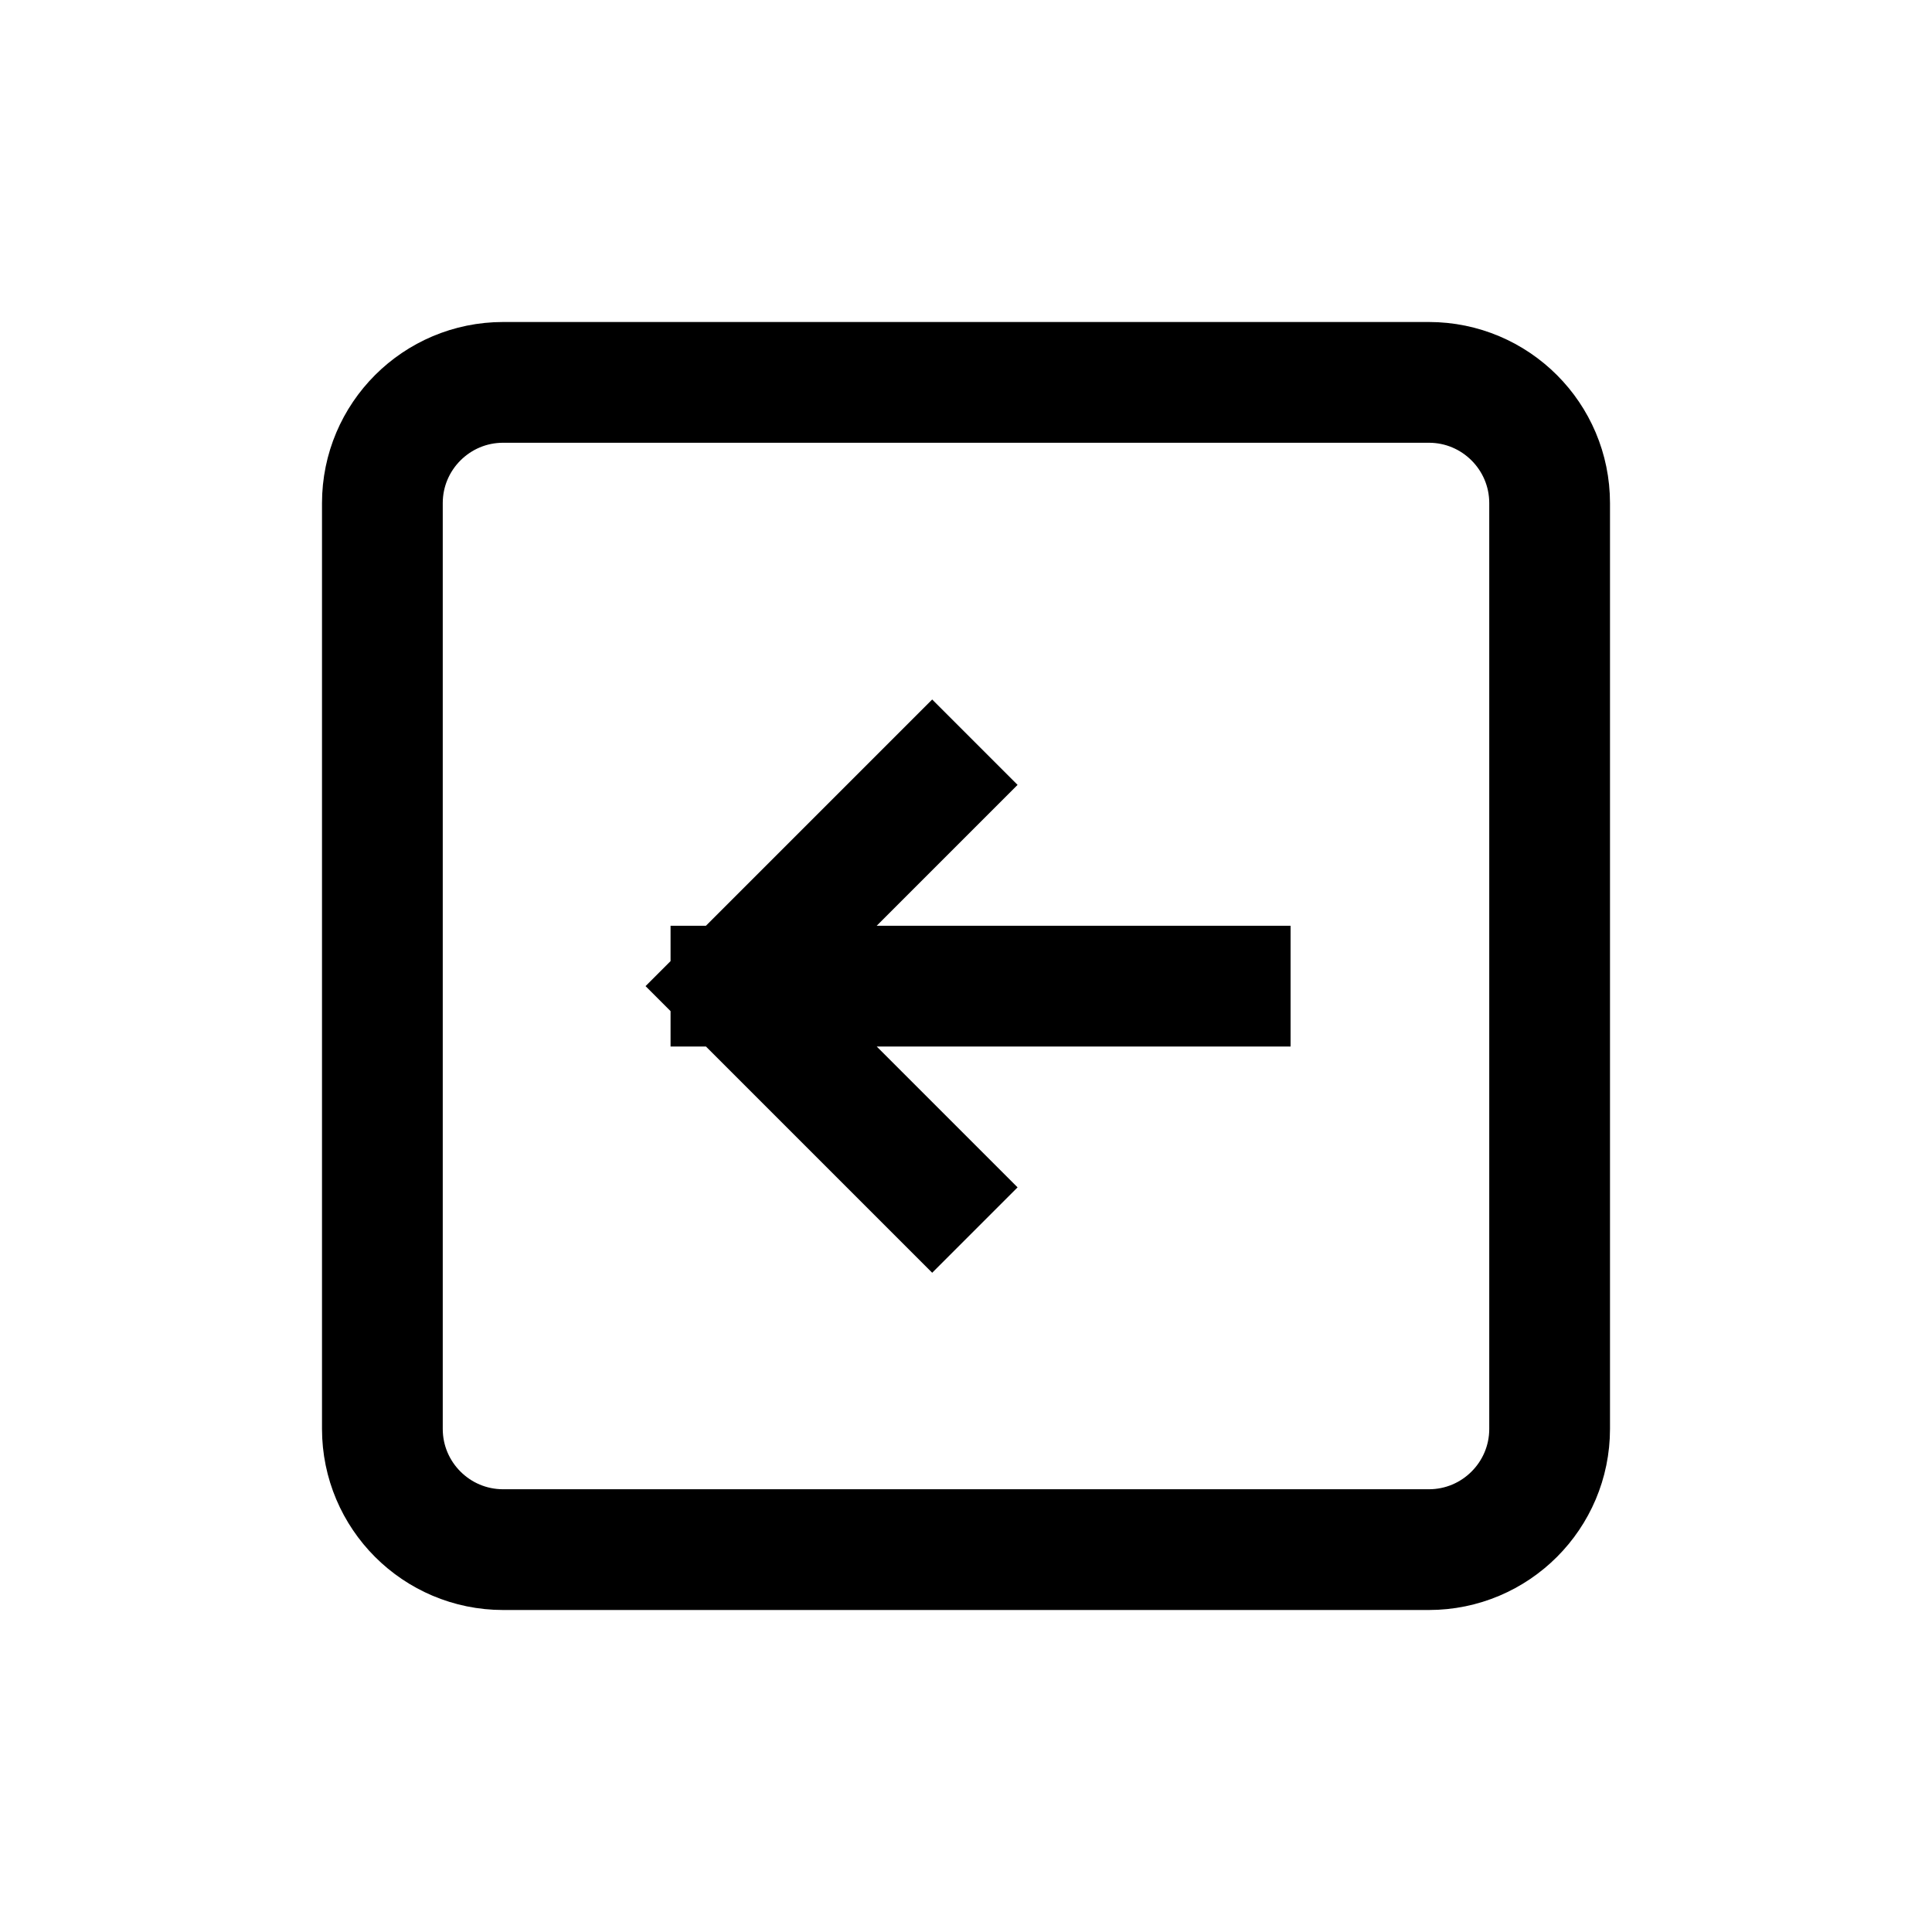
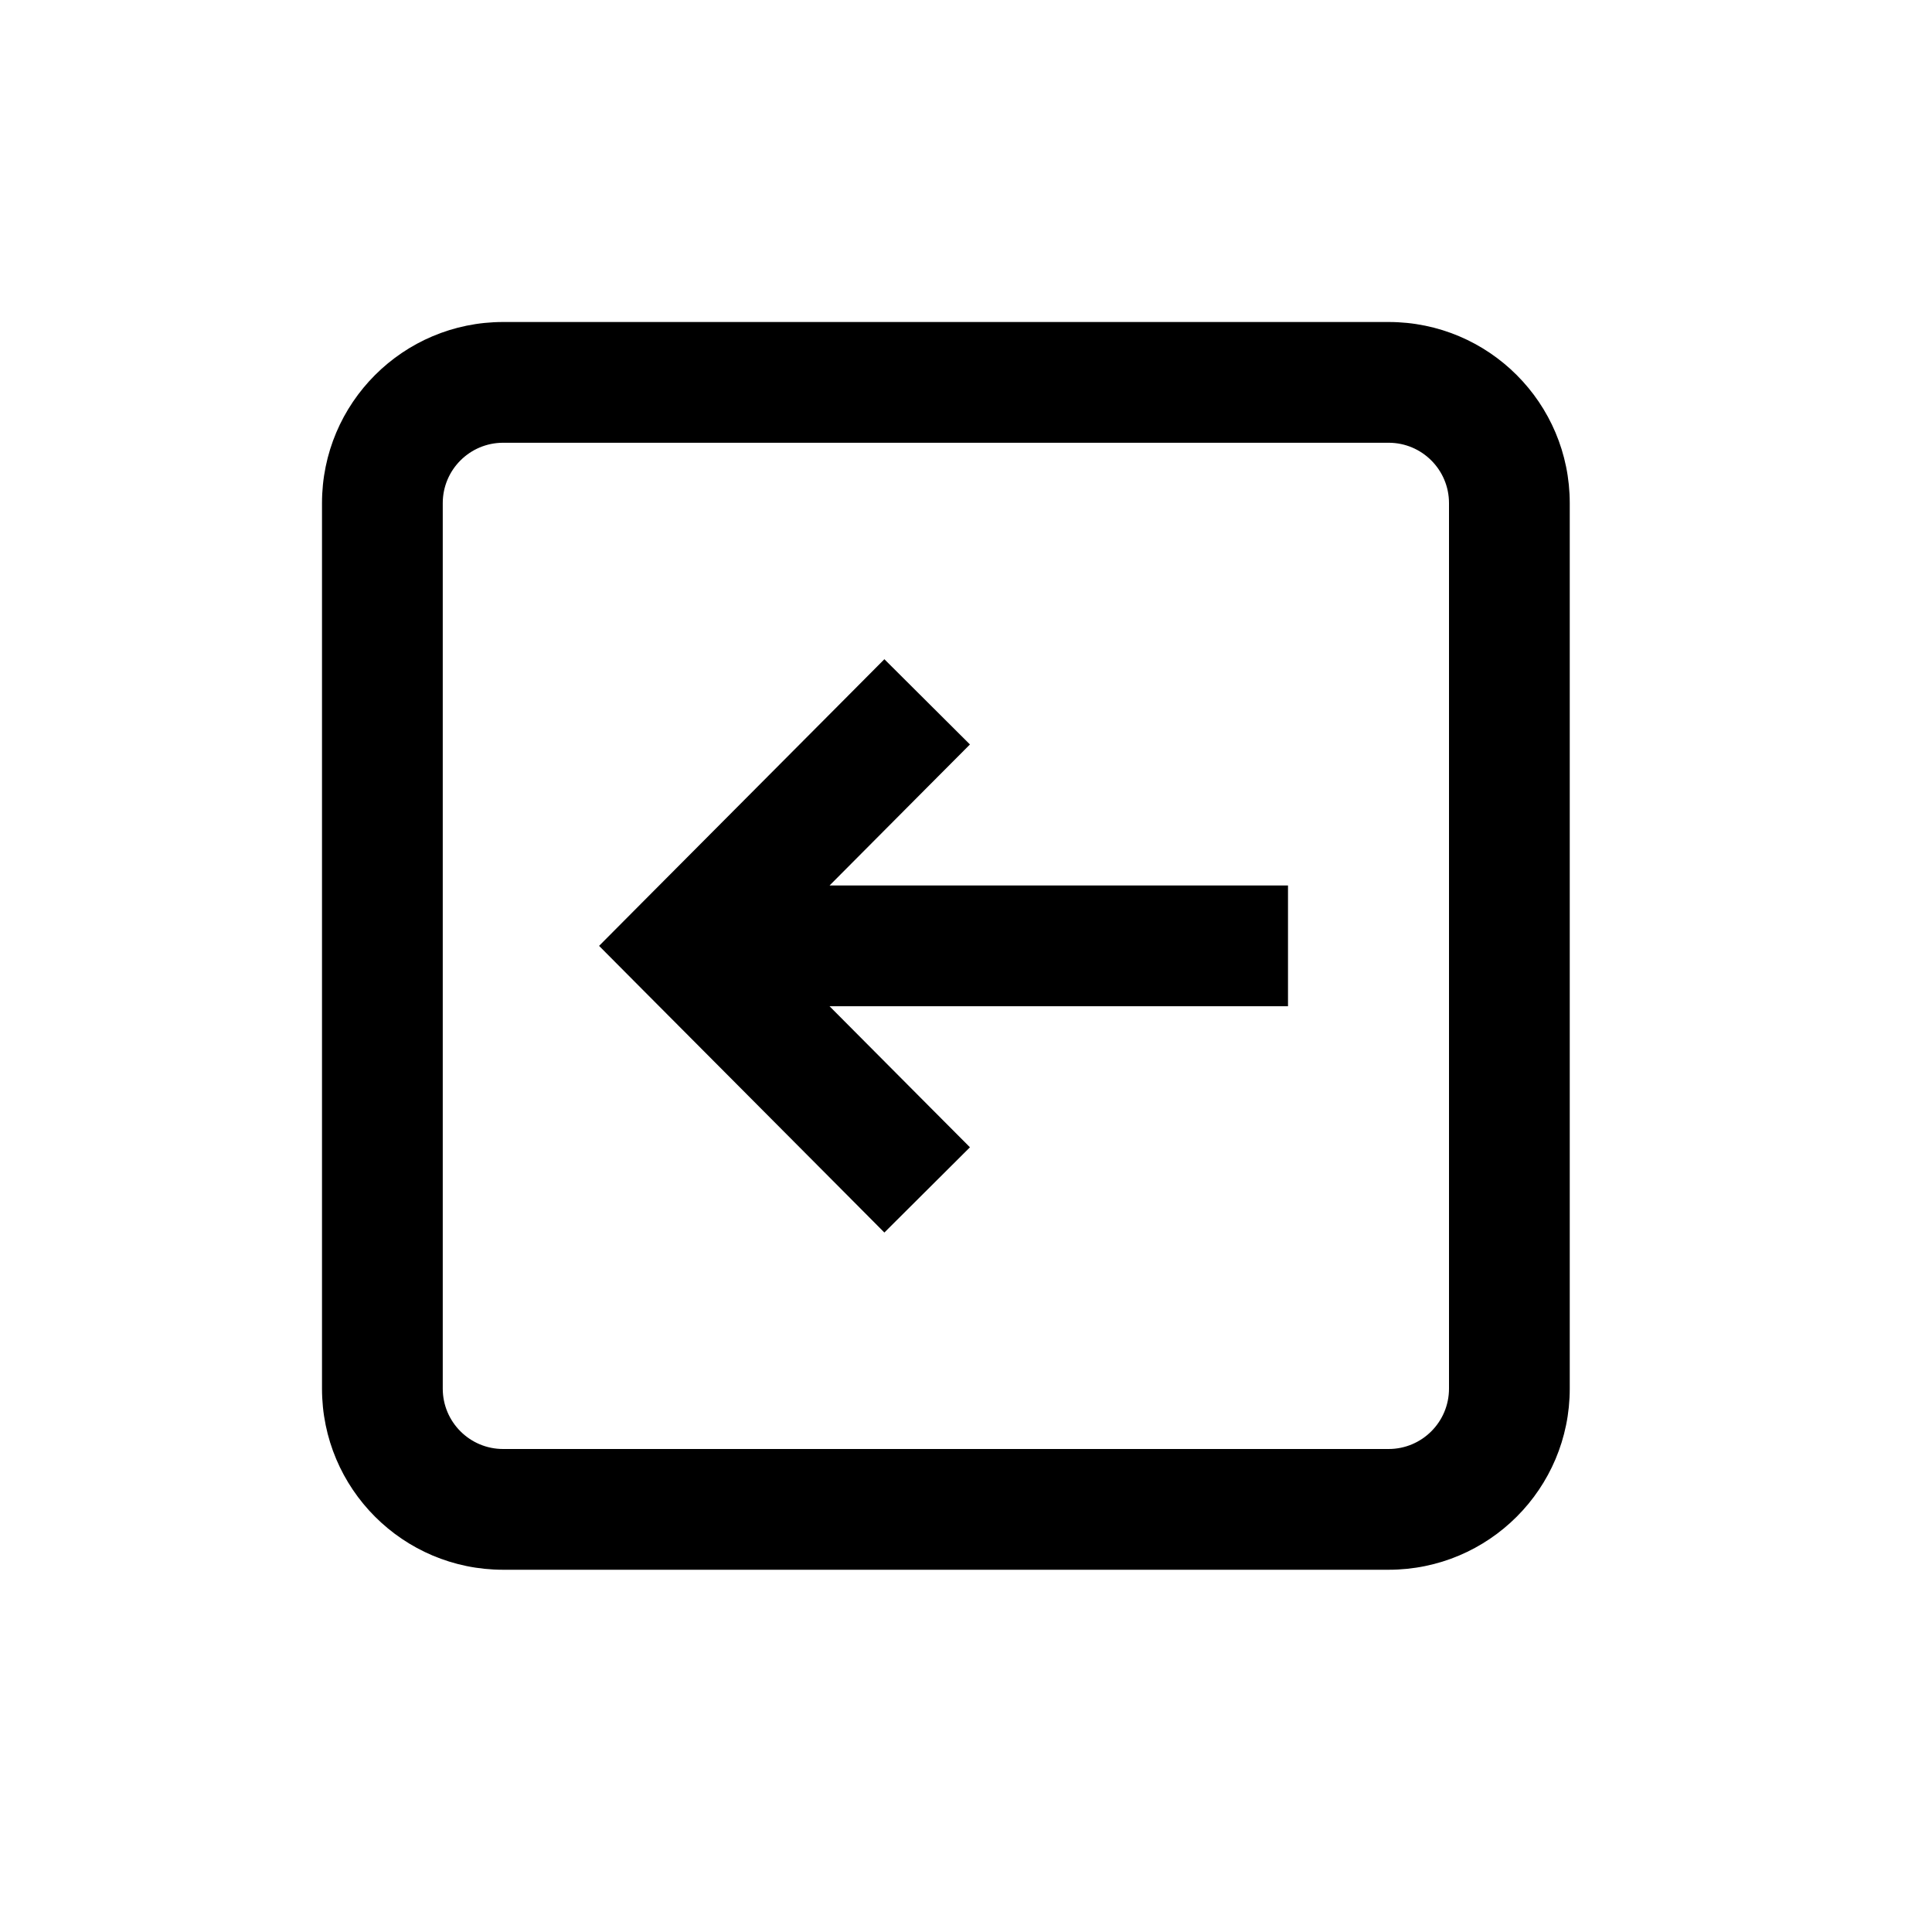
<svg xmlns="http://www.w3.org/2000/svg" width="24" height="24" viewBox="0 0 24 24" fill="none">
-   <path d="M17.75 4.75H6.25C5.422 4.75 4.75 5.422 4.75 6.25V17.75C4.75 18.578 5.422 19.25 6.25 19.25H17.75C18.578 19.25 19.25 18.578 19.25 17.75V6.25C19.25 5.422 18.578 4.75 17.75 4.75Z" fill="transparent" stroke="currentColor" stroke-width="1.5" stroke-linecap="round" stroke-linejoin="round" />
-   <path d="M15.282 12.25L9.08 12.25M9.08 12.25L11.58 14.75M9.08 12.25L11.58 9.75" fill="transparent" stroke="currentColor" stroke-width="1.5" stroke-linecap="square" />
+   <path fill-rule="evenodd" clip-rule="evenodd" d="M6.25 4C5.007 4 4 5.007 4 6.25V17.25C4 18.493 5.007 19.5 6.25 19.5H17.25C18.493 19.5 19.5 18.493 19.5 17.25V6.25C19.5 5.007 18.493 4 17.25 4H6.25ZM5.5 6.25C5.5 5.836 5.836 5.5 6.25 5.5H17.25C17.664 5.5 18 5.836 18 6.25V17.25C18 17.664 17.664 18 17.25 18H6.25C5.836 18 5.5 17.664 5.5 17.25V6.25ZM11.52 9.779L12.049 9.248L10.986 8.189L10.457 8.721L7.968 11.221L7.442 11.75L7.968 12.279L10.457 14.779L10.986 15.311L12.049 14.252L11.52 13.721L10.305 12.5L15.25 12.5H16V11H15.25L10.305 11L11.52 9.779Z" fill="currentColor" />
</svg>
